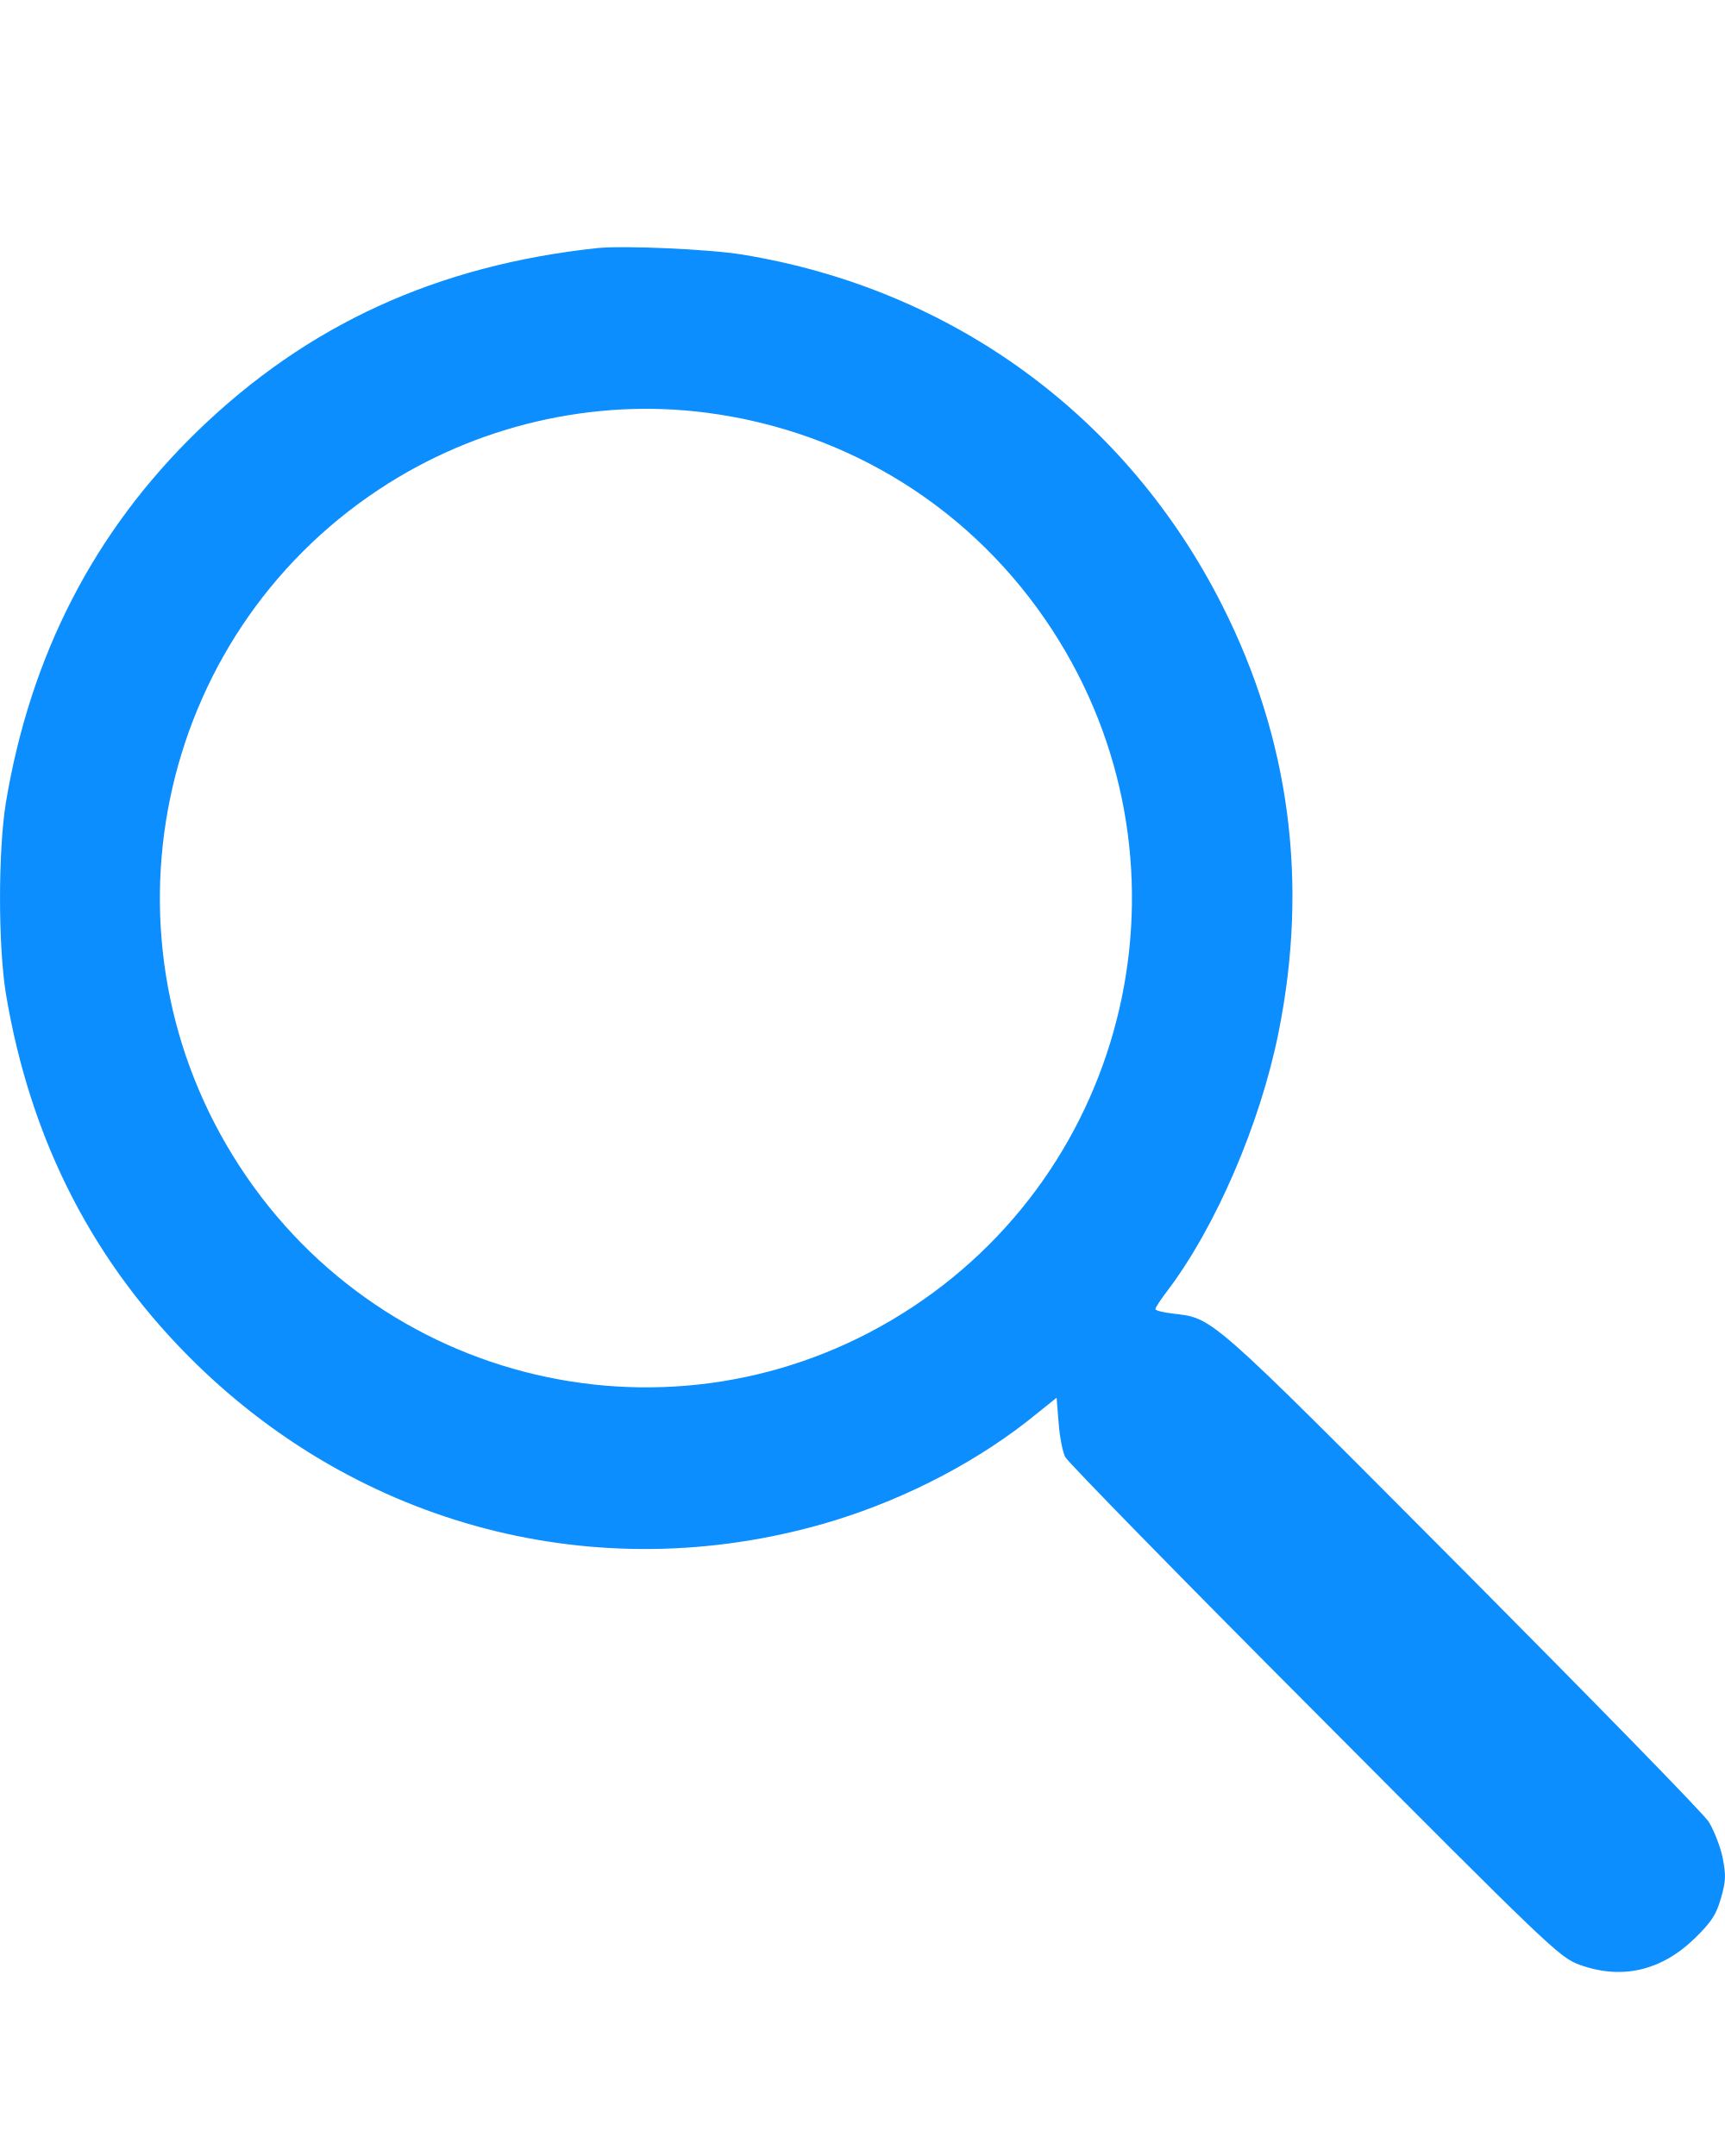
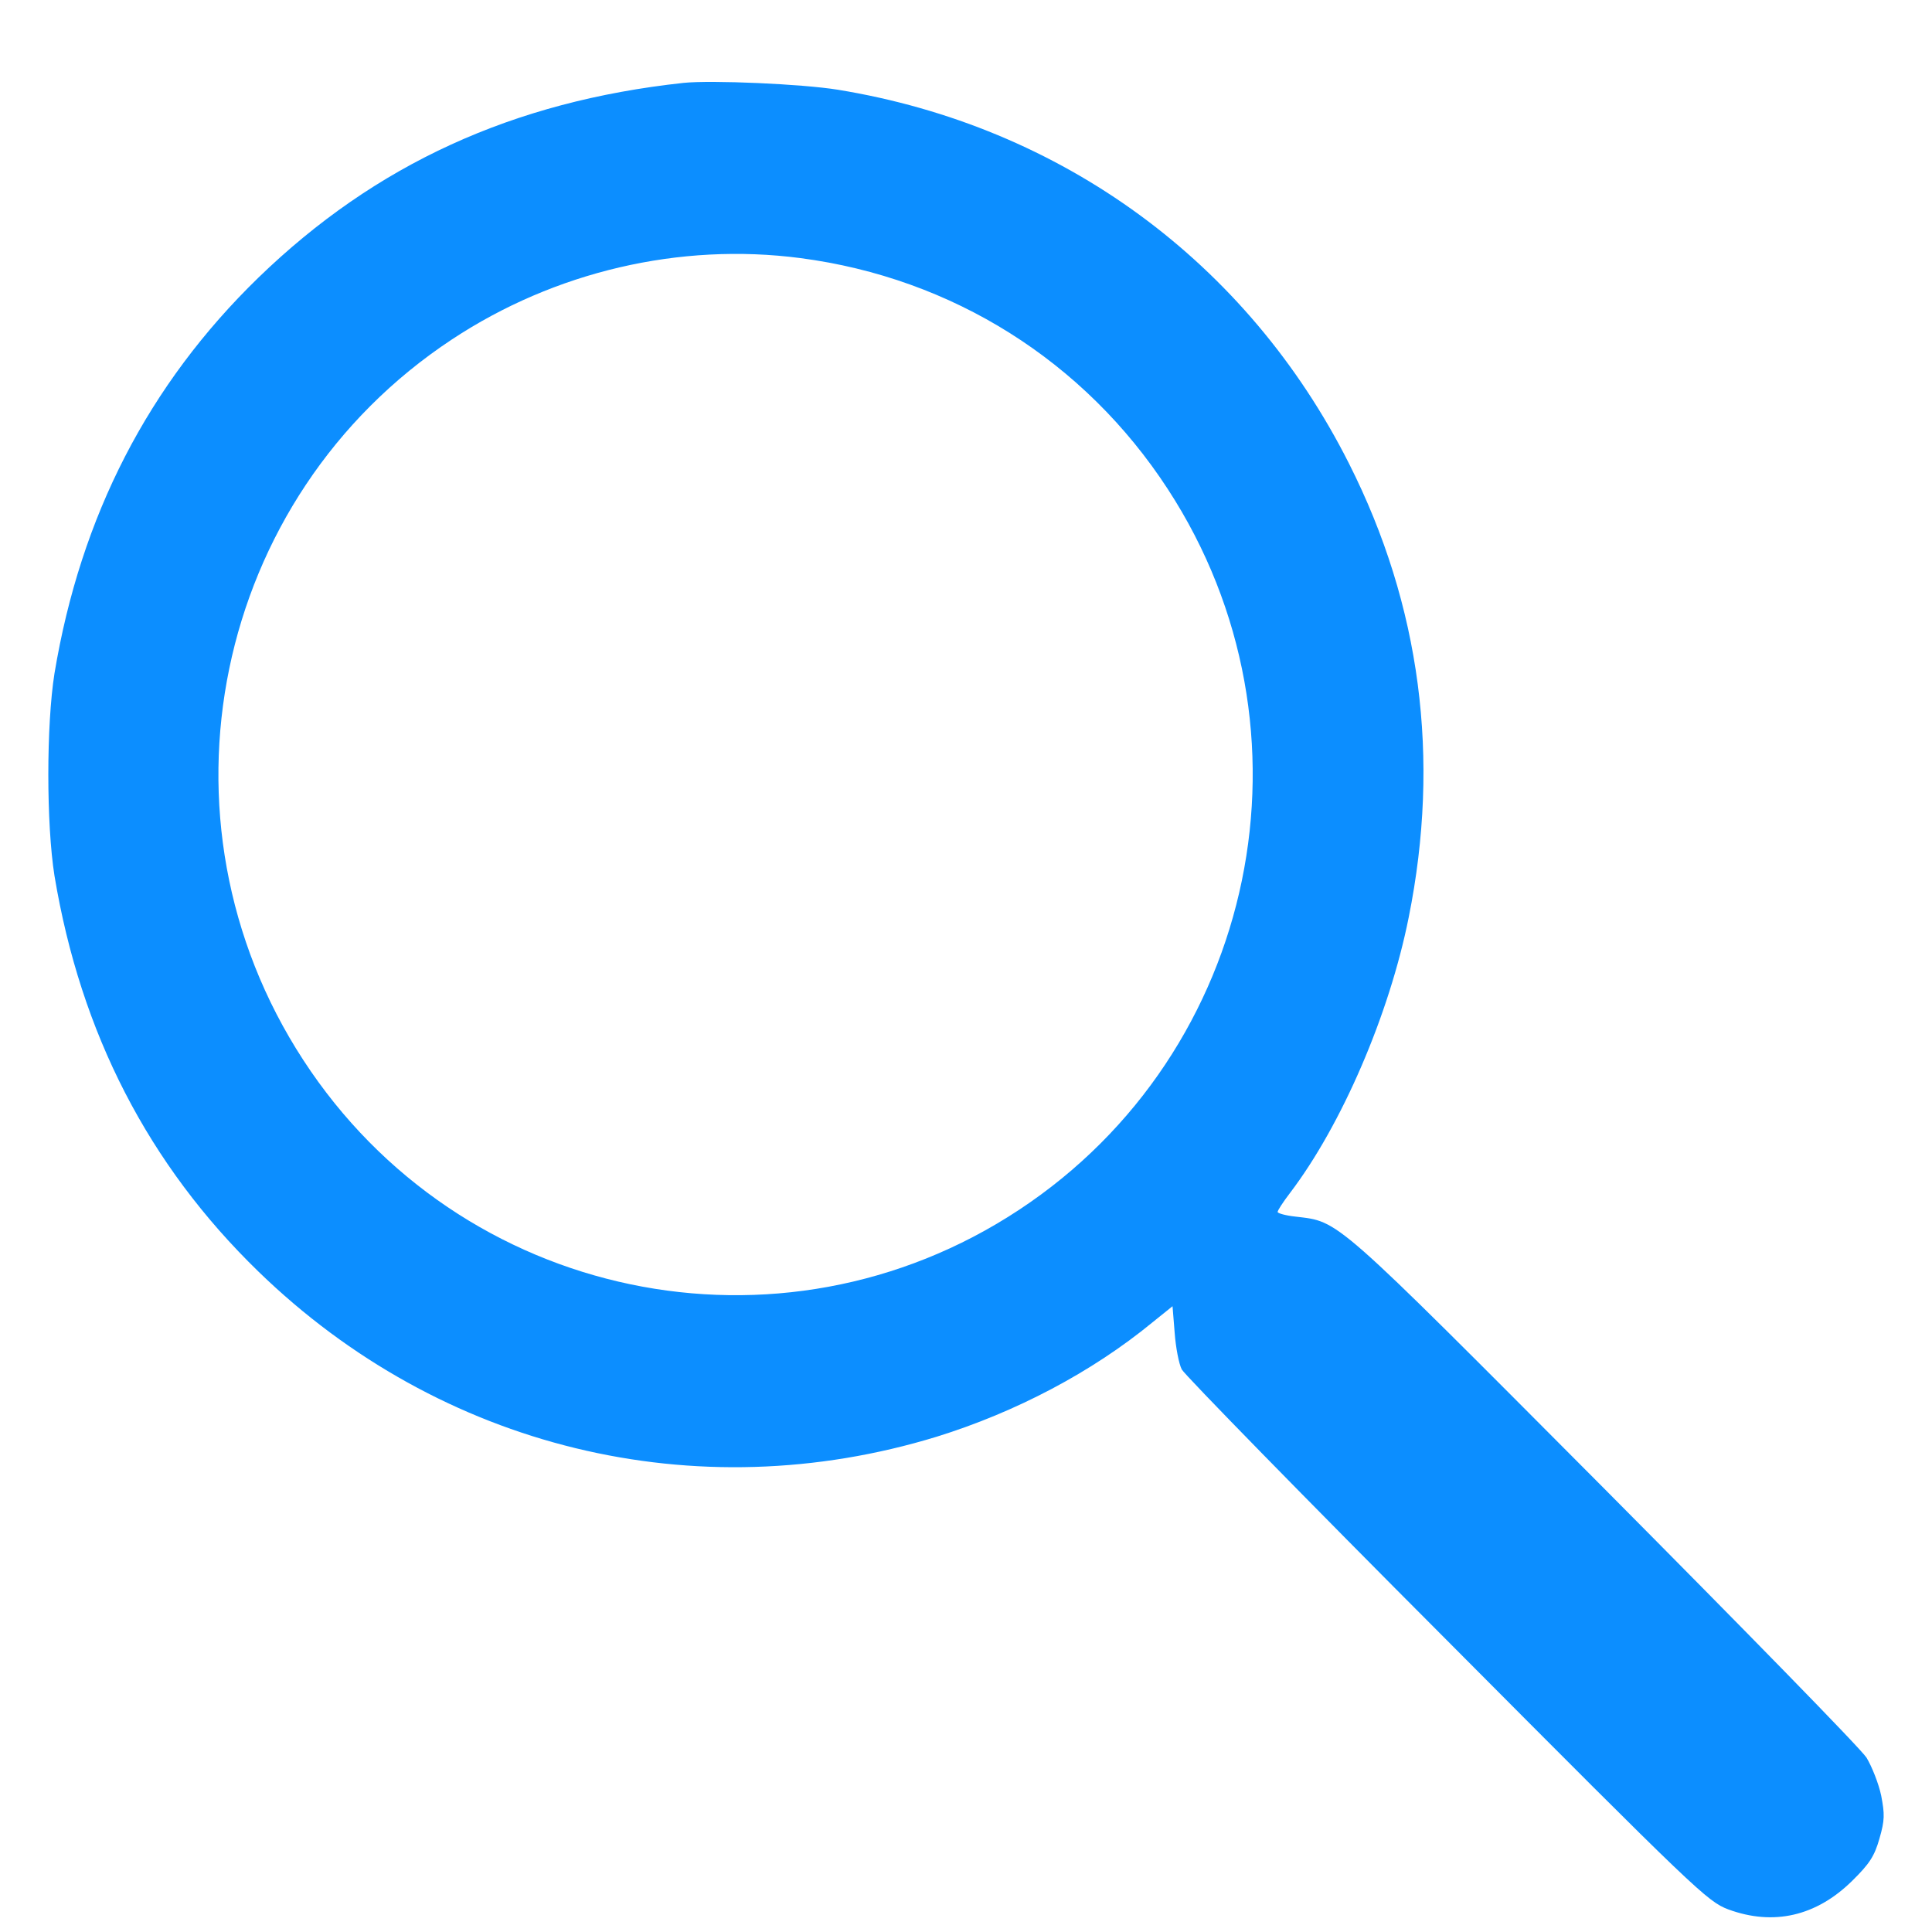
- <svg xmlns="http://www.w3.org/2000/svg" width="24" height="30" viewBox="0 0 19 20" fill="none">
+ <svg xmlns="http://www.w3.org/2000/svg" width="25" height="25" viewBox="0 0 19 20" fill="none">
  <path d="M6.576 0.858C4.81 1.049 3.387 1.7 2.175 2.874C1.038 3.978 0.335 5.34 0.064 6.971C-0.021 7.506 -0.021 8.531 0.064 9.066C0.335 10.697 1.038 12.059 2.175 13.163C4.063 14.996 6.702 15.636 9.196 14.873C10.017 14.618 10.805 14.203 11.429 13.69L11.638 13.522L11.66 13.795C11.671 13.948 11.704 14.121 11.734 14.177C11.768 14.237 13.002 15.501 14.481 16.983C17.06 19.575 17.175 19.684 17.391 19.766C17.859 19.938 18.301 19.837 18.673 19.471C18.852 19.295 18.904 19.216 18.956 19.033C19.011 18.842 19.011 18.782 18.974 18.588C18.948 18.464 18.878 18.288 18.822 18.195C18.762 18.101 17.536 16.848 16.101 15.404C13.273 12.564 13.37 12.65 12.909 12.594C12.808 12.583 12.726 12.56 12.726 12.546C12.726 12.53 12.782 12.444 12.853 12.351C13.388 11.648 13.882 10.503 14.083 9.496C14.414 7.85 14.206 6.268 13.466 4.801C12.414 2.713 10.493 1.307 8.174 0.929C7.806 0.869 6.865 0.828 6.576 0.858ZM7.787 2.672C9.359 2.878 10.727 3.739 11.589 5.063C13.213 7.555 12.522 10.892 10.051 12.523C7.575 14.158 4.26 13.462 2.64 10.974C1.016 8.482 1.707 5.145 4.178 3.514C5.241 2.811 6.538 2.508 7.787 2.672Z" fill="#0C8EFF" />
</svg>
